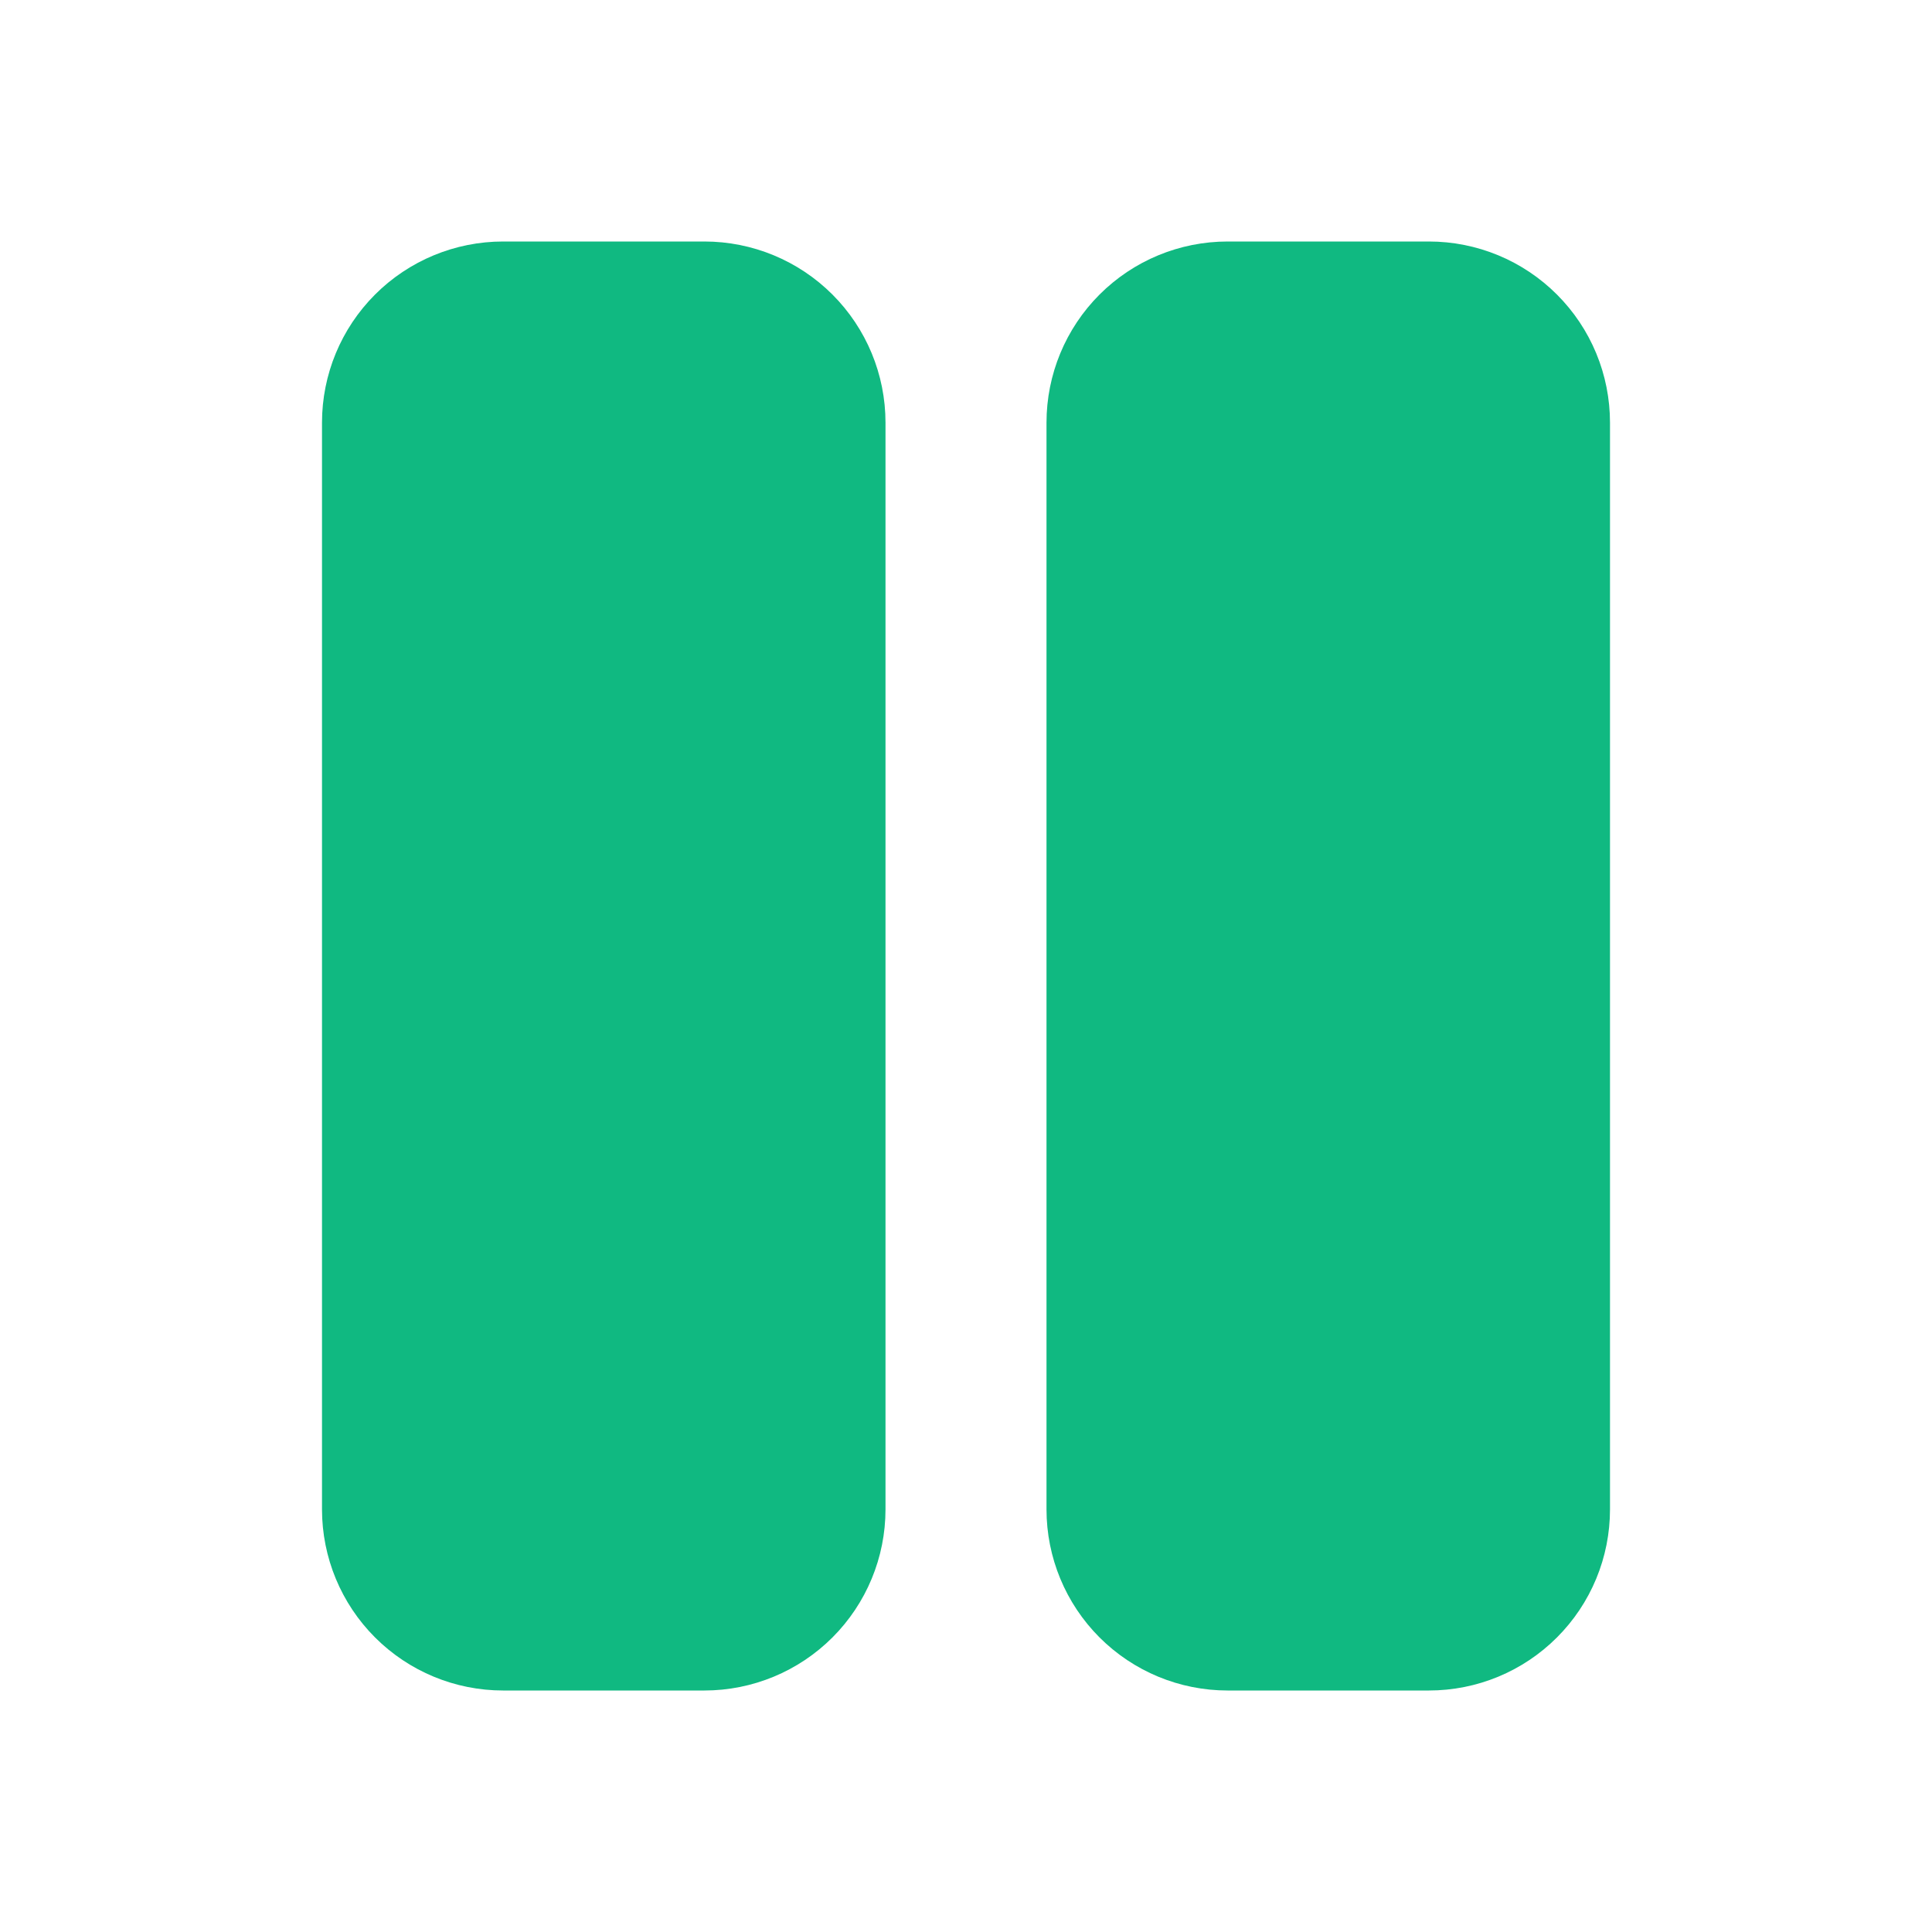
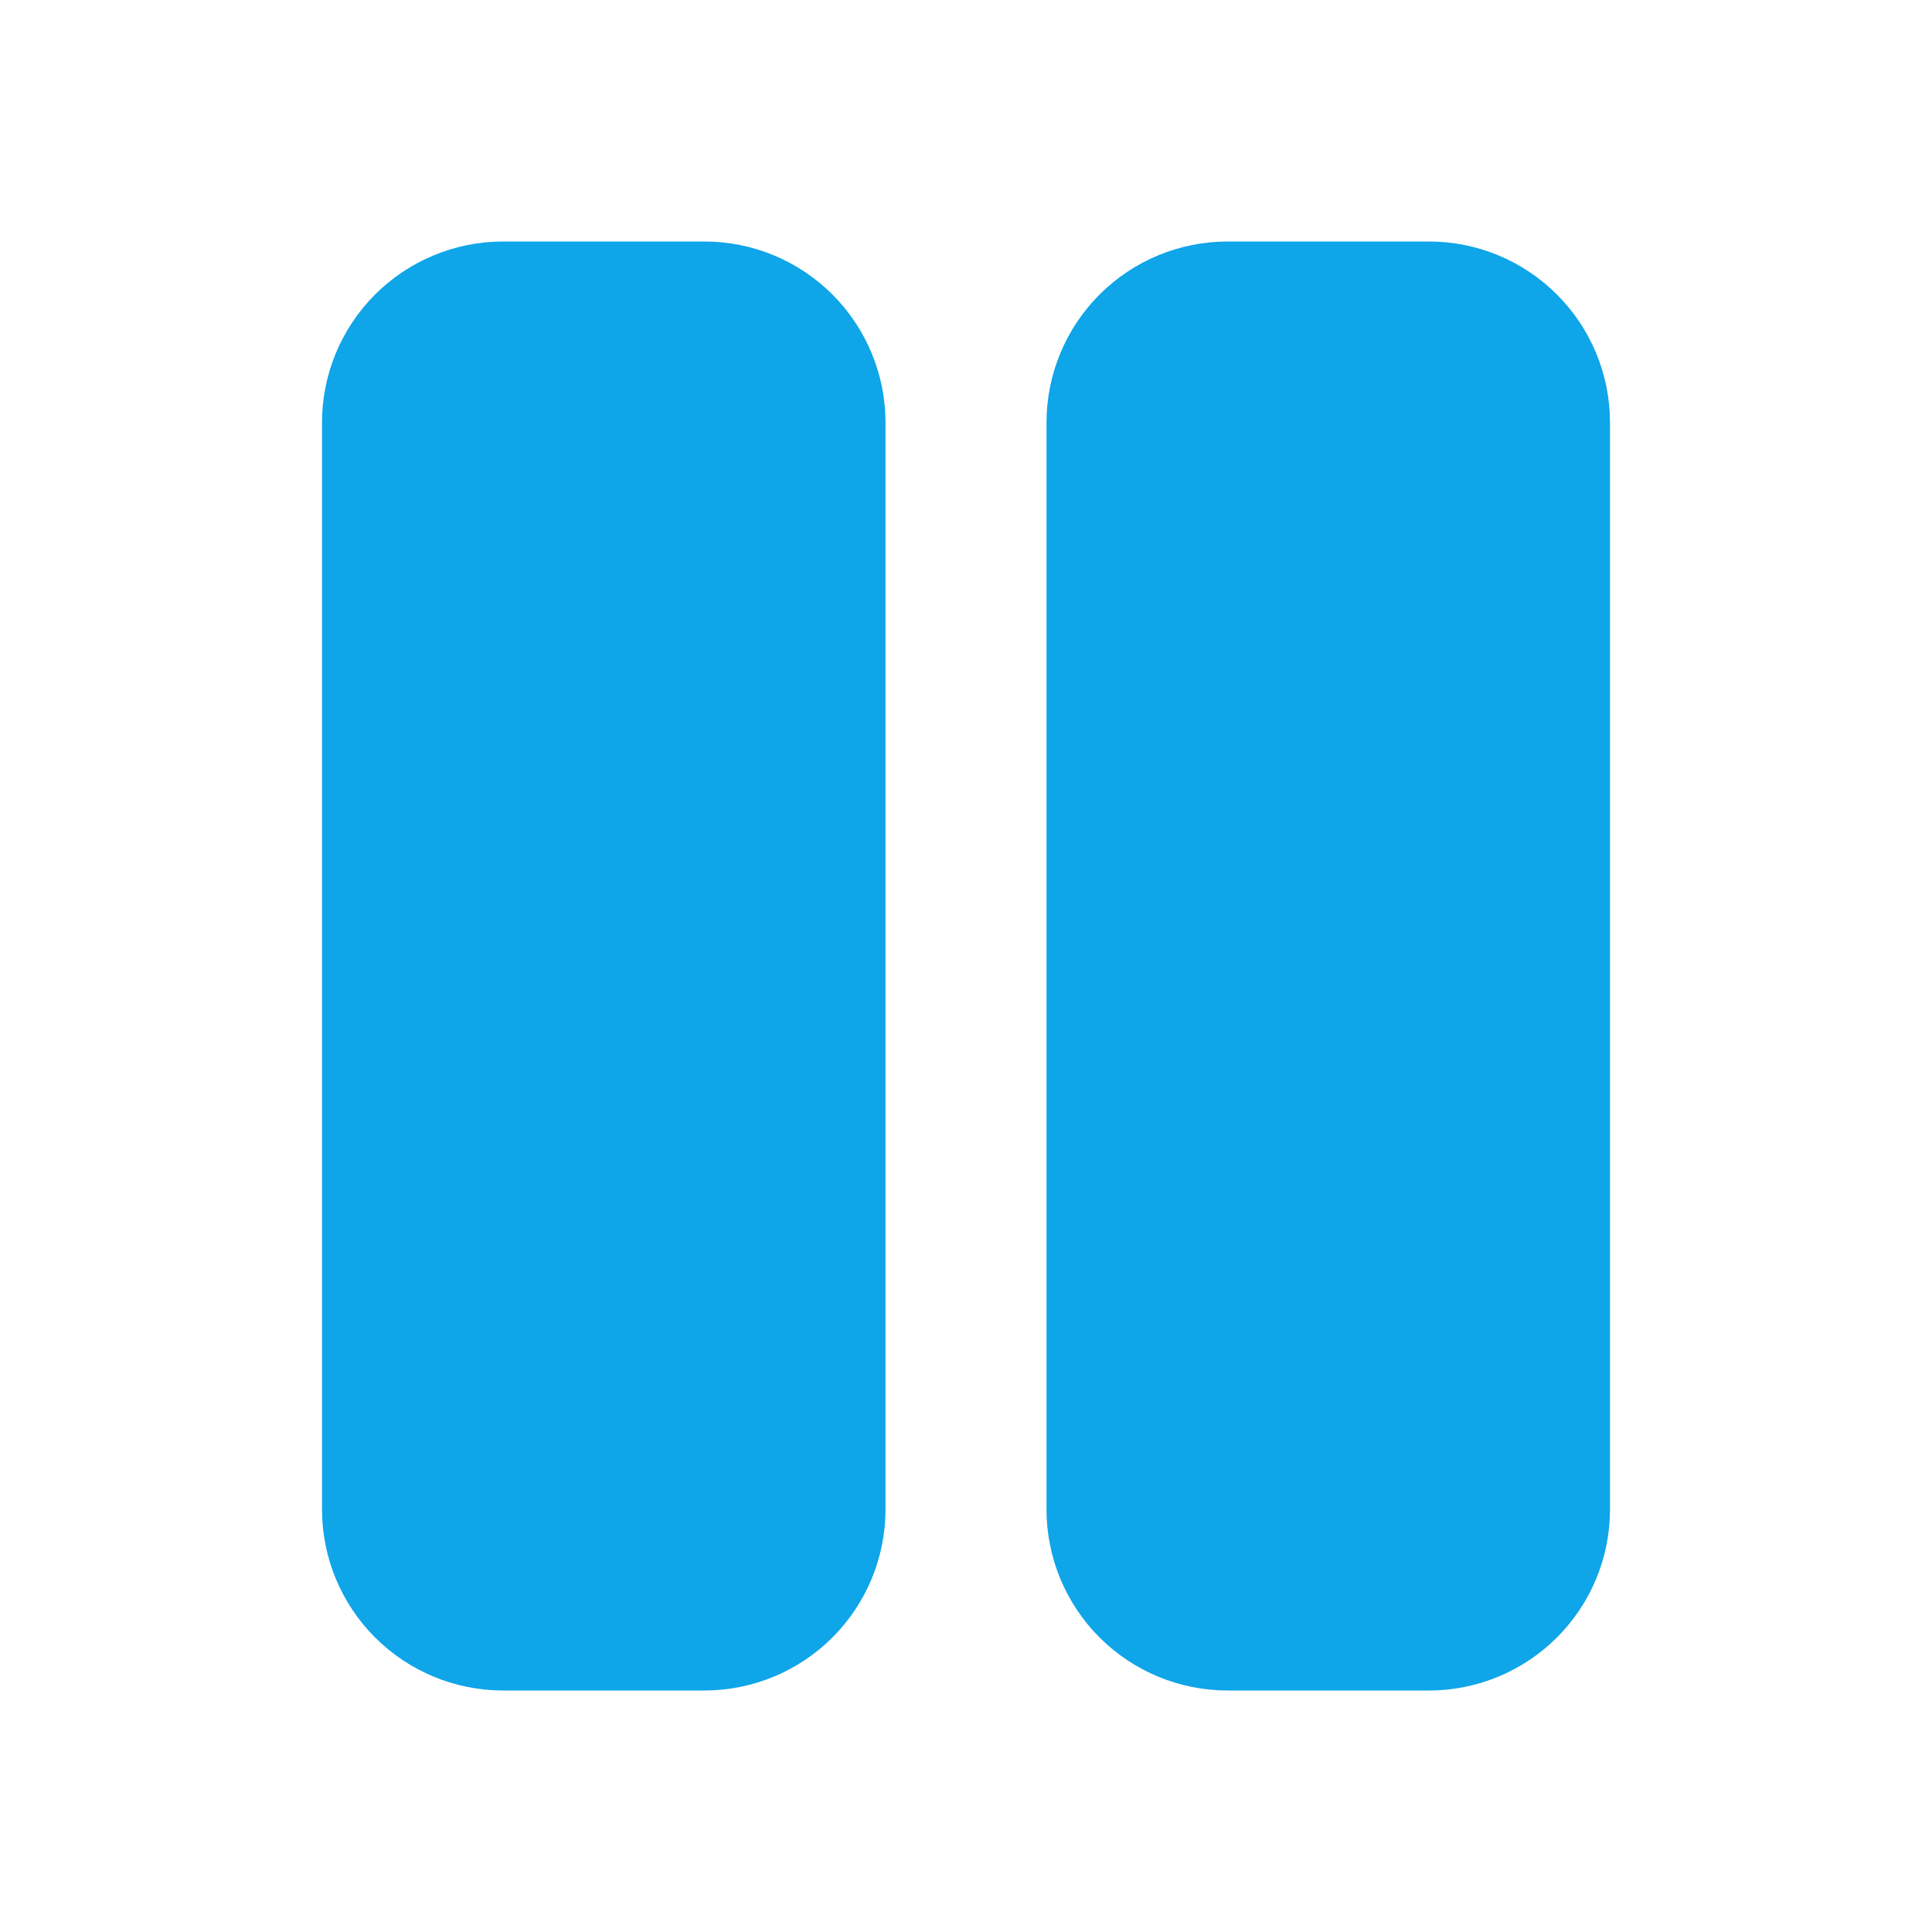
<svg xmlns="http://www.w3.org/2000/svg" width="24" height="24" viewBox="0 0 24 24" fill="none">
-   <path d="M6.25 3C5.653 3 5.081 3.237 4.659 3.659C4.237 4.081 4 4.653 4 5.25V18.75C4 19.347 4.237 19.919 4.659 20.341C5.081 20.763 5.653 21 6.25 21H8.75C9.347 21 9.919 20.763 10.341 20.341C10.763 19.919 11 19.347 11 18.75V5.25C11 4.653 10.763 4.081 10.341 3.659C9.919 3.237 9.347 3 8.75 3H6.25ZM15.25 3C14.653 3 14.081 3.237 13.659 3.659C13.237 4.081 13 4.653 13 5.25V18.75C13 19.347 13.237 19.919 13.659 20.341C14.081 20.763 14.653 21 15.25 21H17.75C18.046 21 18.338 20.942 18.611 20.829C18.884 20.716 19.132 20.55 19.341 20.341C19.55 20.132 19.716 19.884 19.829 19.611C19.942 19.338 20 19.046 20 18.75V5.25C20 4.955 19.942 4.662 19.829 4.389C19.716 4.116 19.55 3.868 19.341 3.659C19.132 3.45 18.884 3.284 18.611 3.171C18.338 3.058 18.046 3 17.75 3H15.25Z" fill="#10b981" />
+   <path d="M6.25 3C5.653 3 5.081 3.237 4.659 3.659C4.237 4.081 4 4.653 4 5.25V18.75C4 19.347 4.237 19.919 4.659 20.341C5.081 20.763 5.653 21 6.25 21H8.75C9.347 21 9.919 20.763 10.341 20.341C10.763 19.919 11 19.347 11 18.75V5.25C11 4.653 10.763 4.081 10.341 3.659C9.919 3.237 9.347 3 8.75 3H6.25ZM15.25 3C14.653 3 14.081 3.237 13.659 3.659C13.237 4.081 13 4.653 13 5.25V18.75C13 19.347 13.237 19.919 13.659 20.341C14.081 20.763 14.653 21 15.25 21H17.75C18.046 21 18.338 20.942 18.611 20.829C18.884 20.716 19.132 20.55 19.341 20.341C19.55 20.132 19.716 19.884 19.829 19.611C19.942 19.338 20 19.046 20 18.75V5.25C20 4.955 19.942 4.662 19.829 4.389C19.716 4.116 19.55 3.868 19.341 3.659C19.132 3.45 18.884 3.284 18.611 3.171C18.338 3.058 18.046 3 17.75 3H15.25Z" fill="#0ea5e9" />
</svg>
